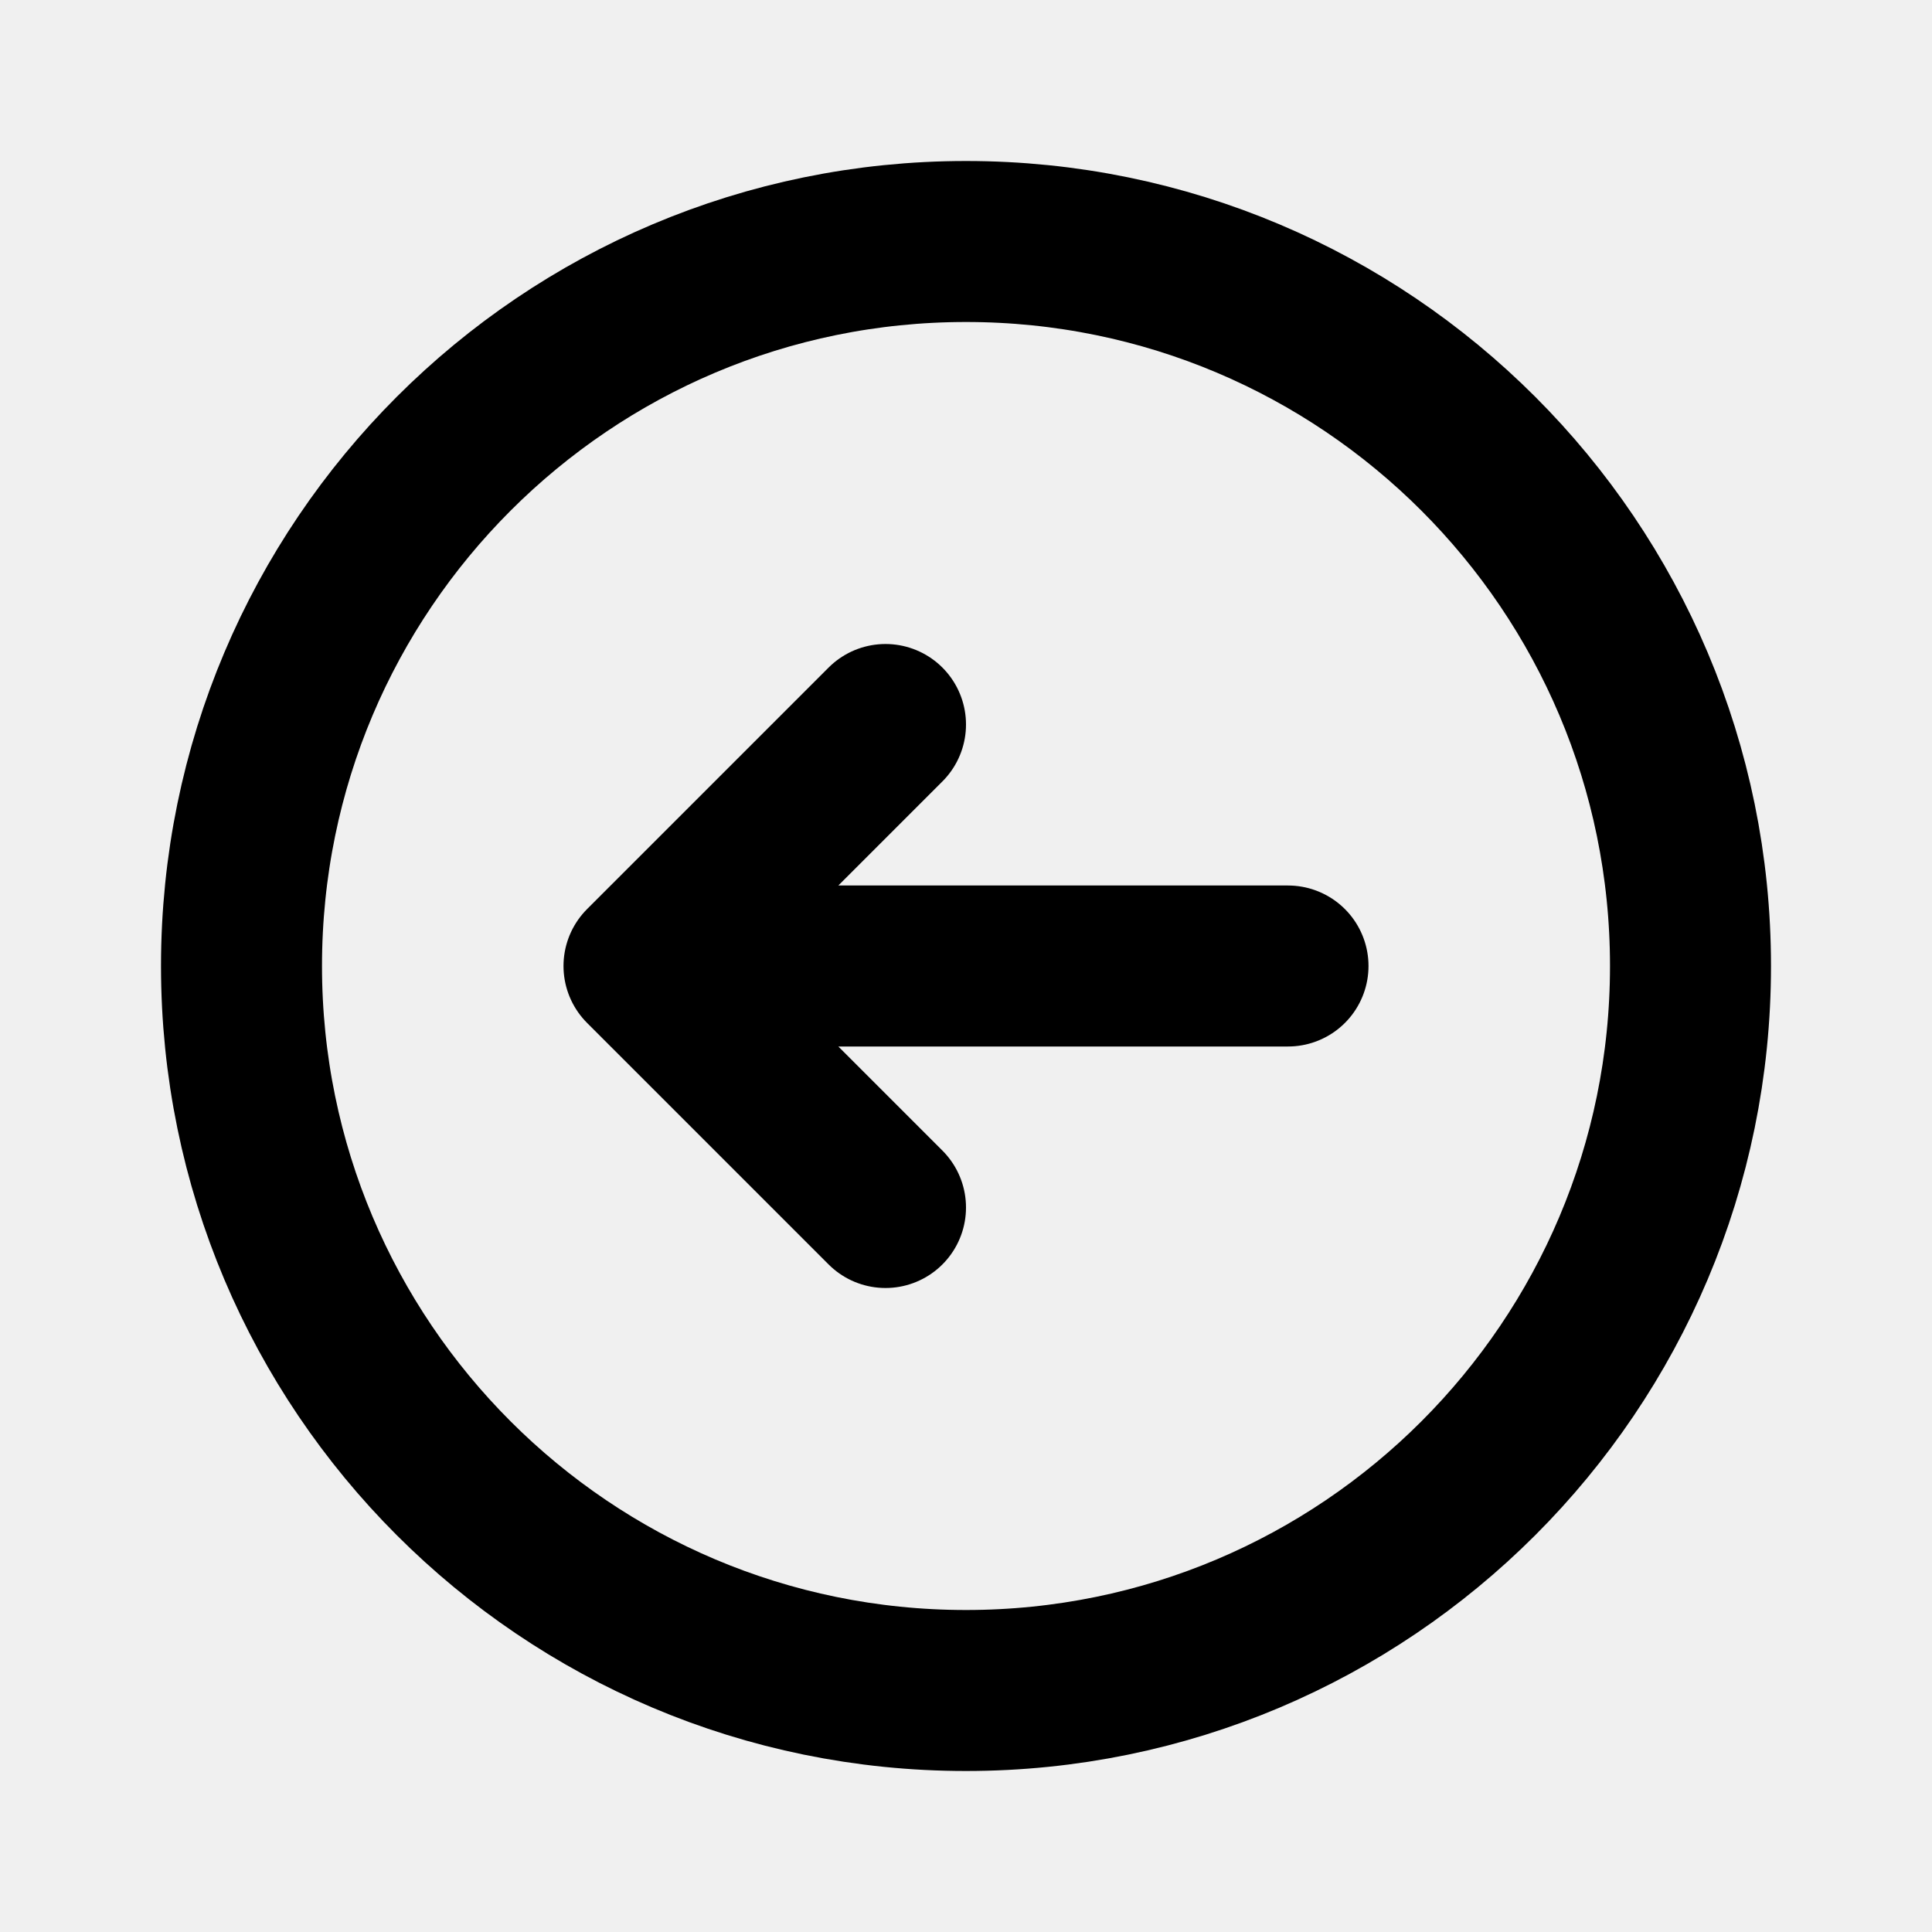
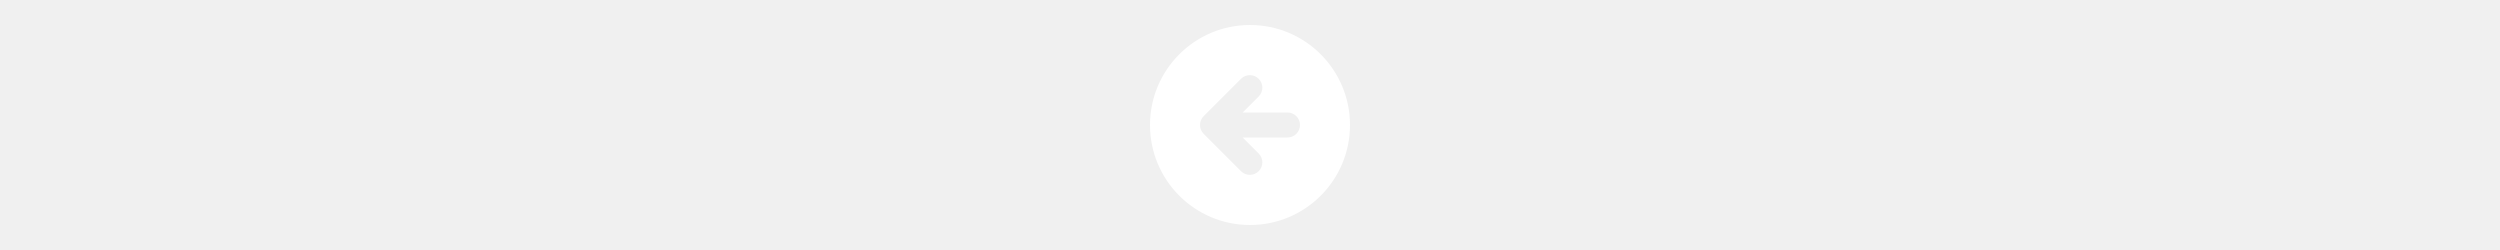
- <svg xmlns="http://www.w3.org/2000/svg" className="h-6 w-6 " fill="none" viewBox="0 0 24 24" stroke="currentColor" stroke-width="2">
-   <path stroke-linecap="round" stroke-linejoin="round" d="M11 15l-3-3m0 0l3-3m-3 3h8M3 12a9 9 0 1118 0 9 9 0 01-18 0z" />
+ <svg xmlns="http://www.w3.org/2000/svg" height="4" width="40" viewBox="0 0 20 20" fill="currentColor">
+   <path fill-rule="evenodd" fill="white" d="M10 18a8 8 0 100-16 8 8 0 000 16zm.707-10.293a1 1 0 00-1.414-1.414l-3 3a1 1 0 000 1.414l3 3a1 1 0 001.414-1.414L9.414 11H13a1 1 0 100-2H9.414l1.293-1.293z" clip-rule="evenodd" />
</svg>
